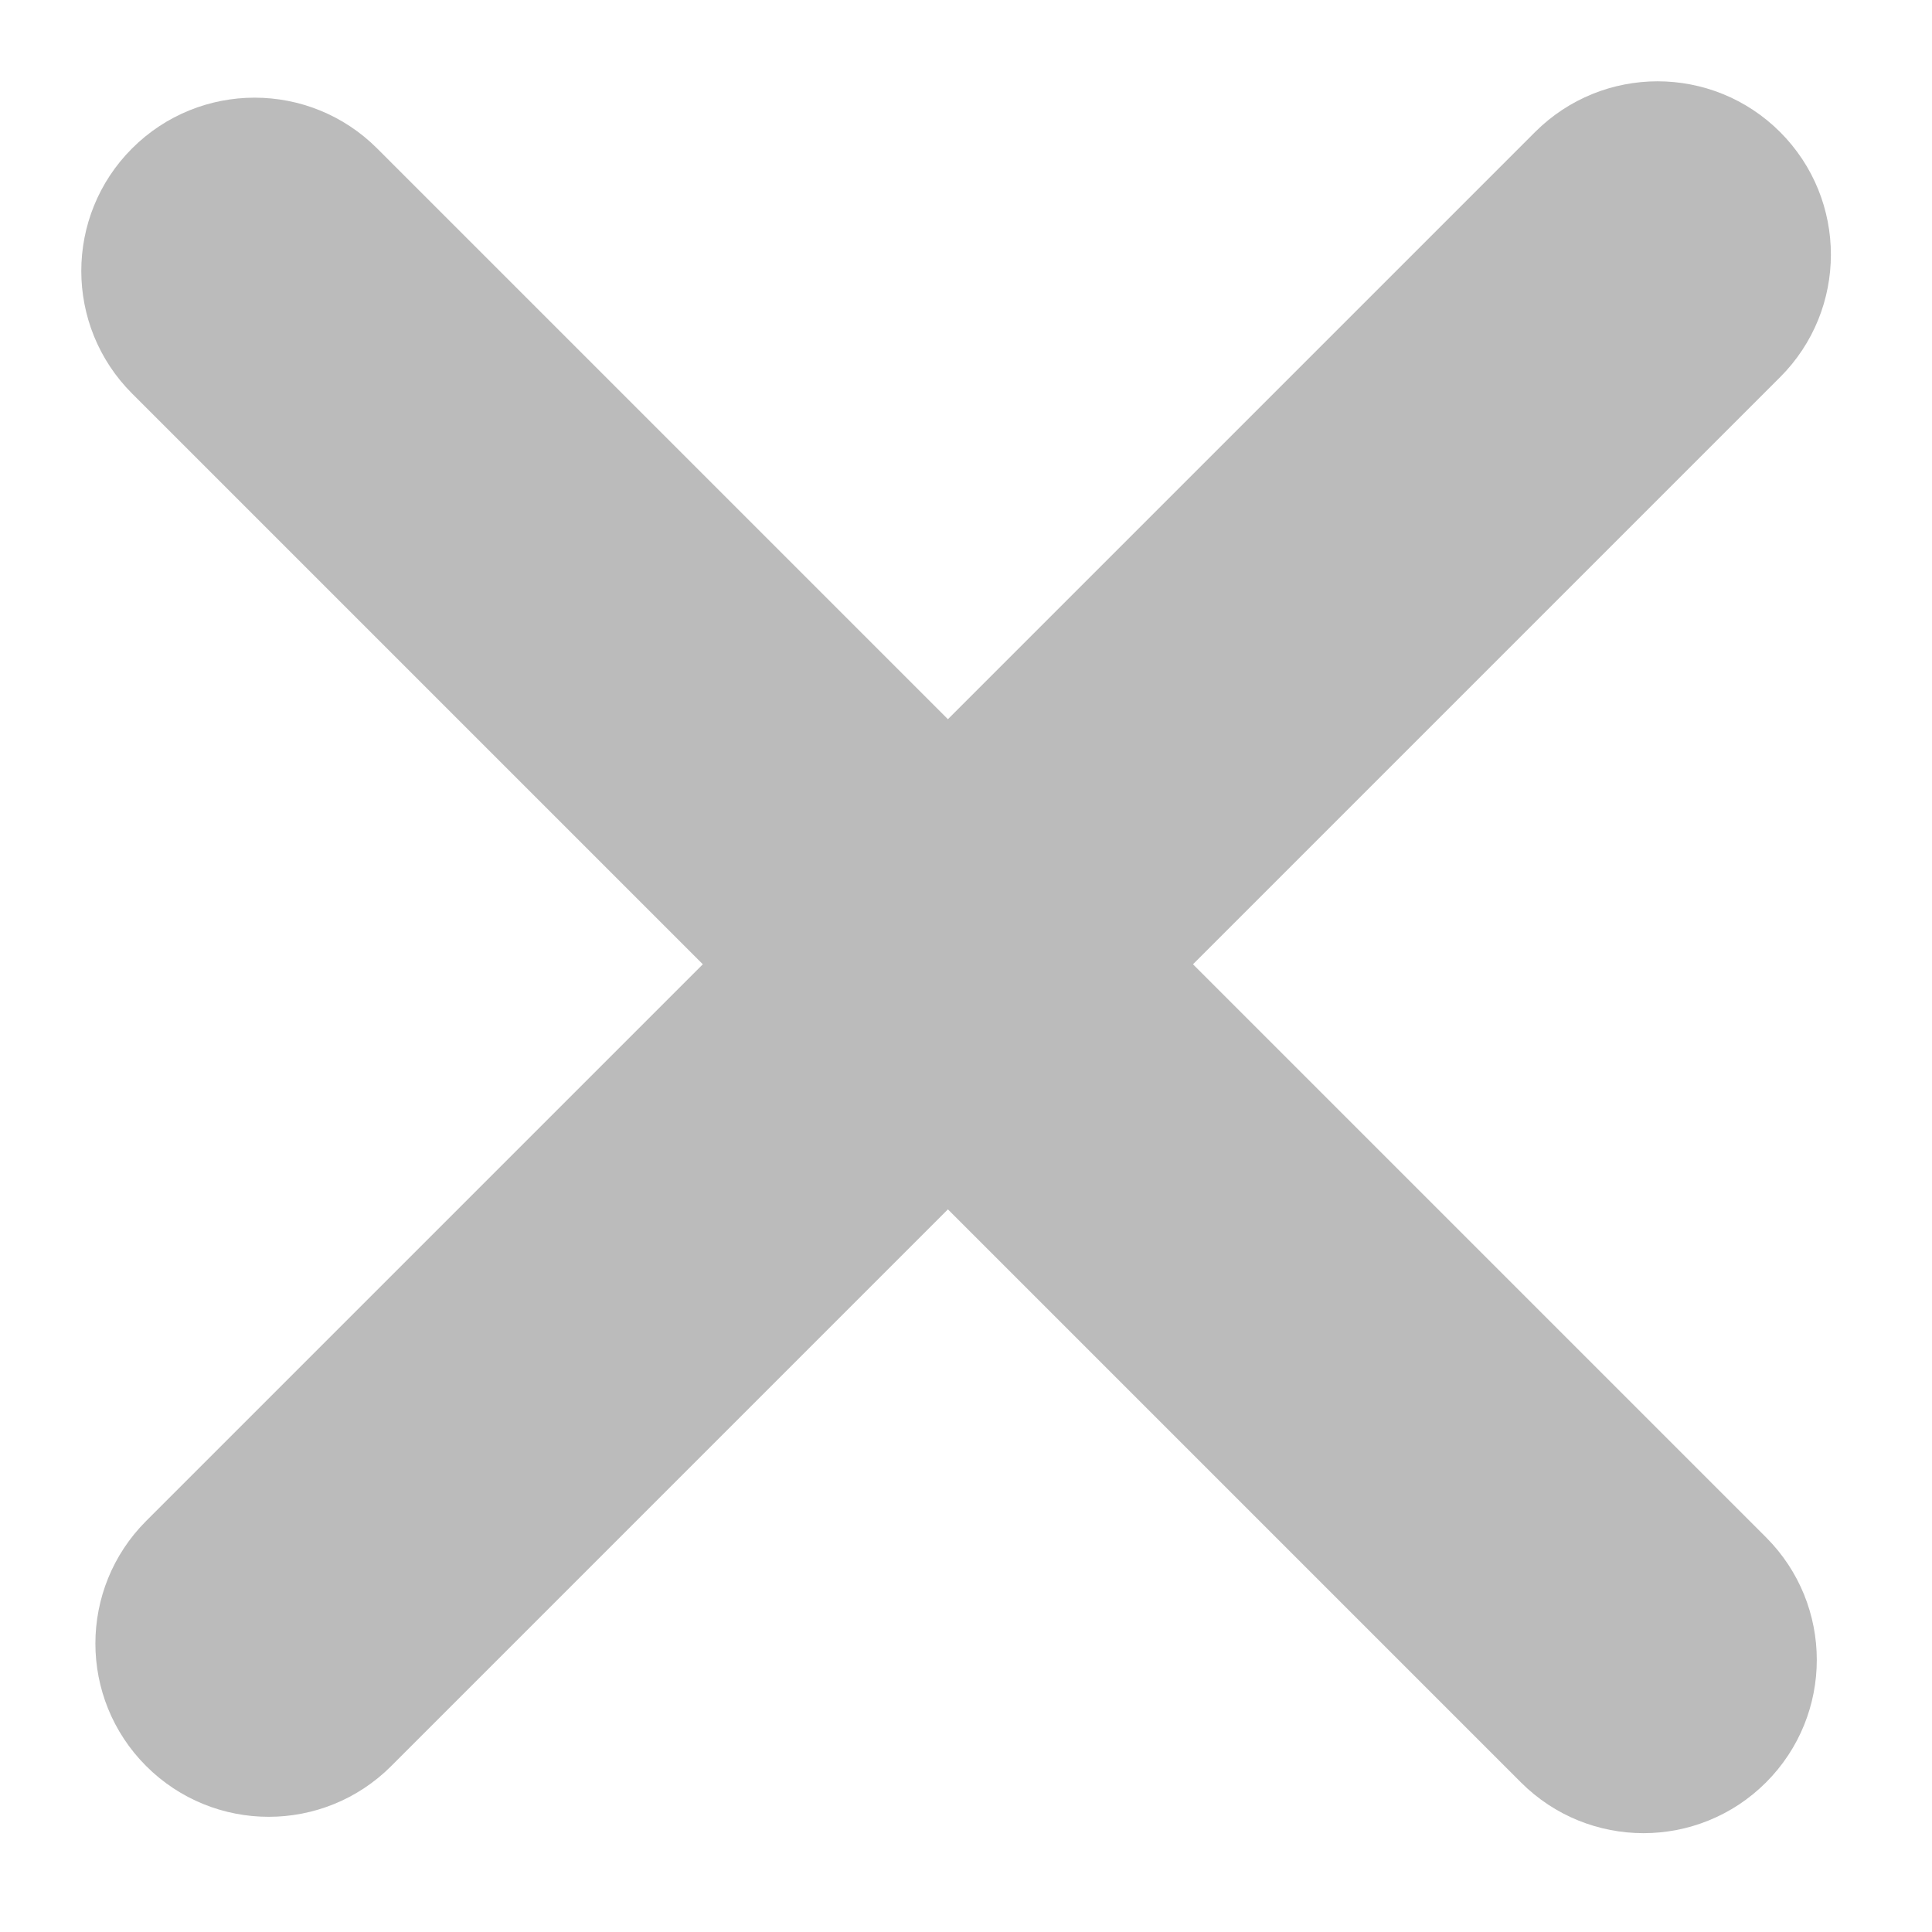
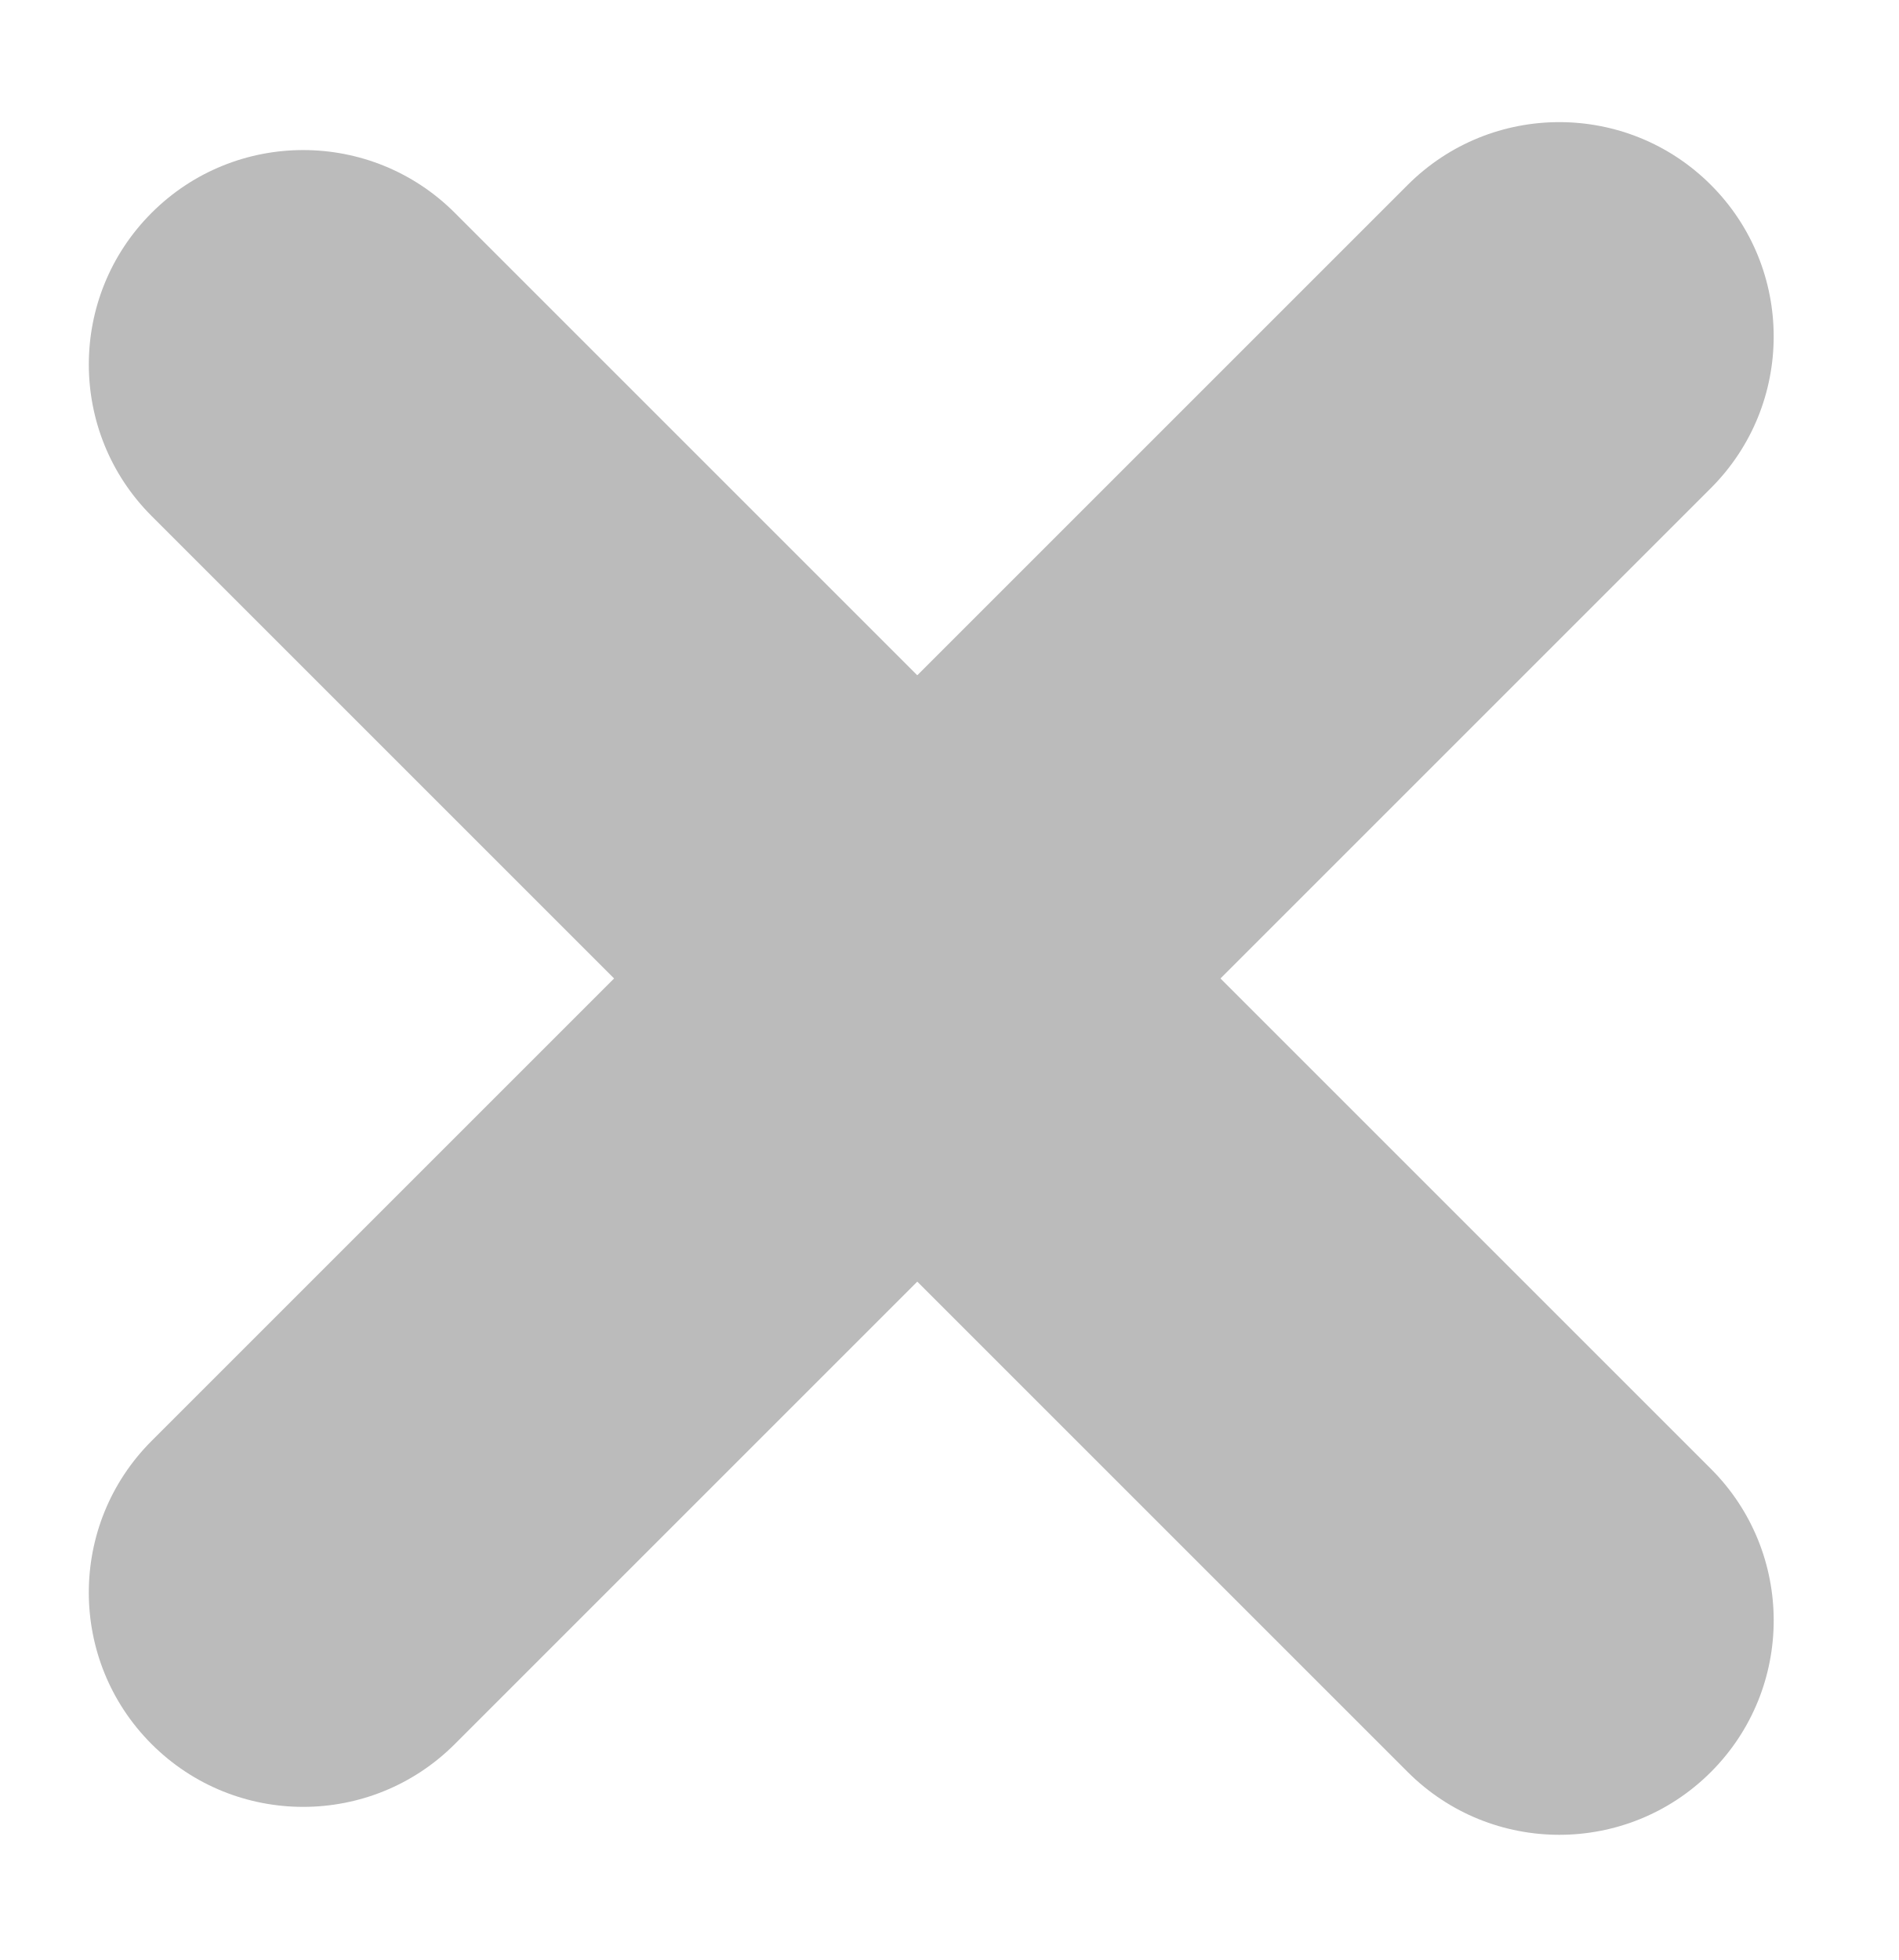
- <svg xmlns="http://www.w3.org/2000/svg" width="30" height="30" viewBox="0 0 30 30" fill="none">
-   <rect x="3.953" y="1.109" width="34.882" height="4.382" rx="2.191" transform="rotate(45 3.95312 1.10945)" fill="#BBBBBB" stroke="#BBBBBB" />
-   <rect x="1.074" y="25.52" width="34.882" height="4.382" rx="2.191" transform="rotate(-45 1.07429 25.5205)" fill="#BBBBBB" stroke="#BBBBBB" />
+ <svg xmlns="http://www.w3.org/2000/svg" width="31" height="32" viewBox="0 0 31 32" fill="none">
+   <rect x="4.57764e-05" y="26" width="36" height="7" rx="3.5" transform="rotate(-45 4.57764e-05 26.0001)" fill="#BBBBBB" />
+   <rect x="4.95" y="1" width="36" height="7" rx="3.5" transform="rotate(45 4.94975 1.00006)" fill="#BBBBBB" />
</svg>
